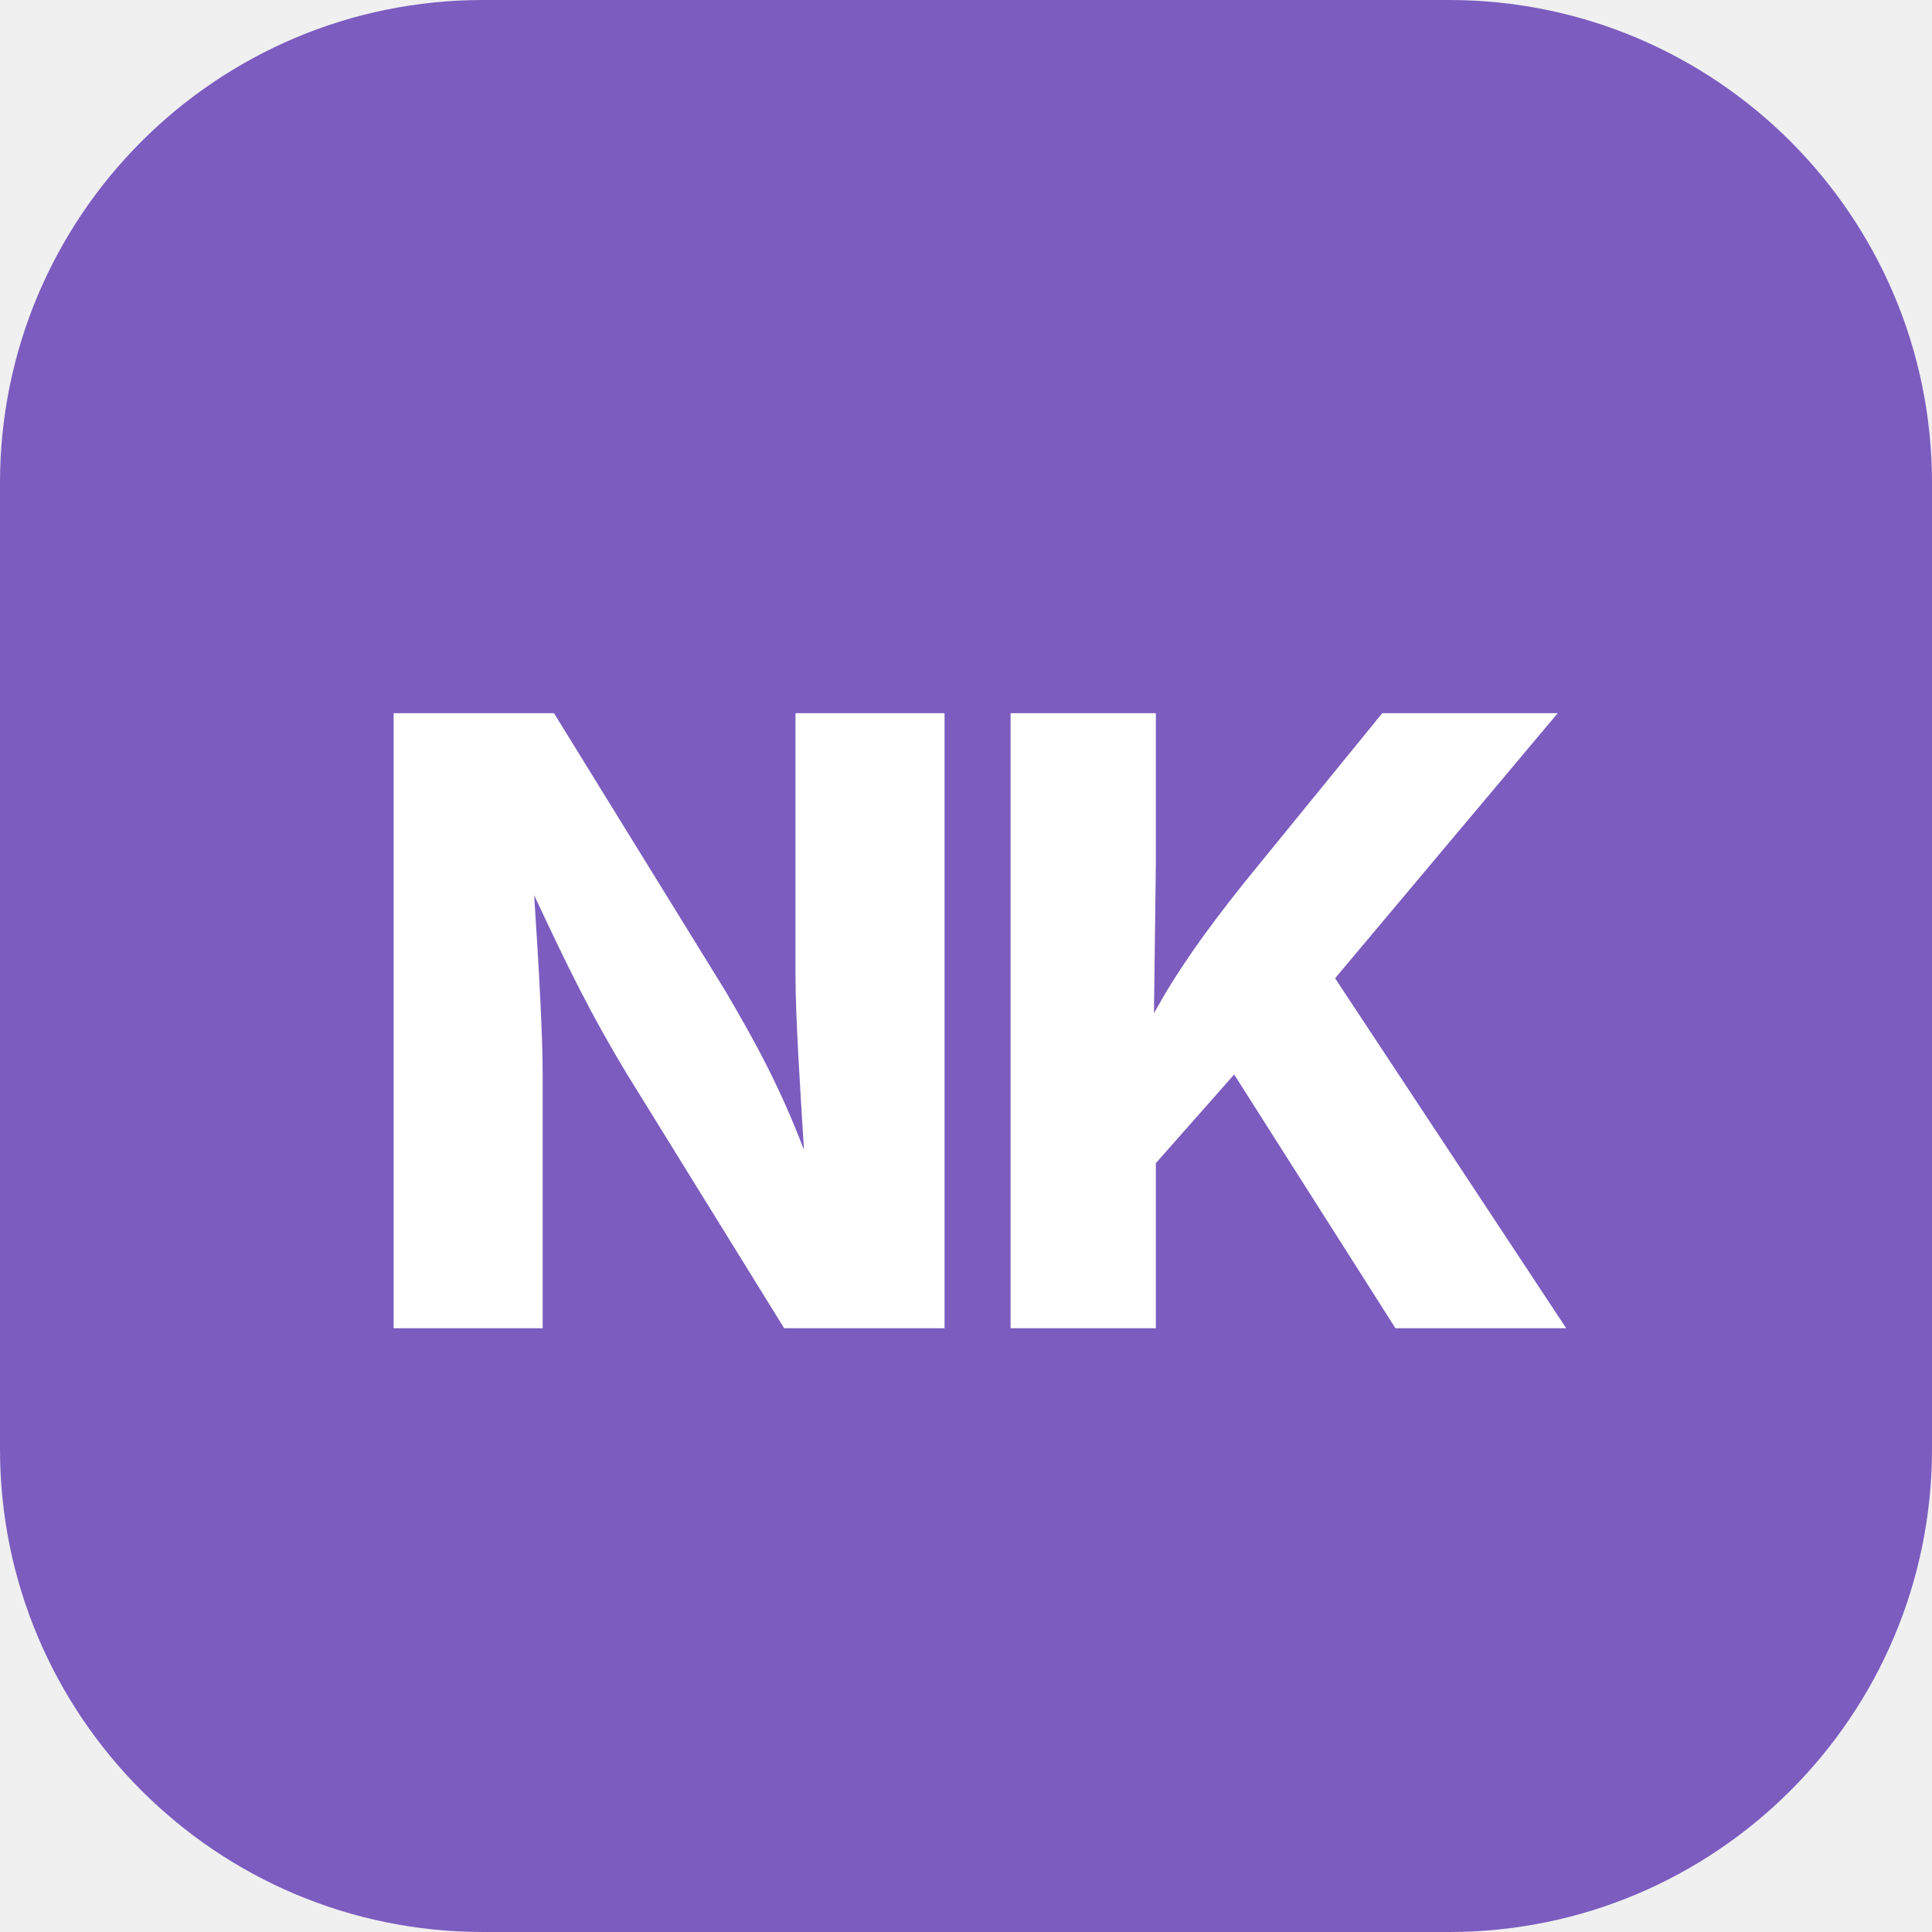
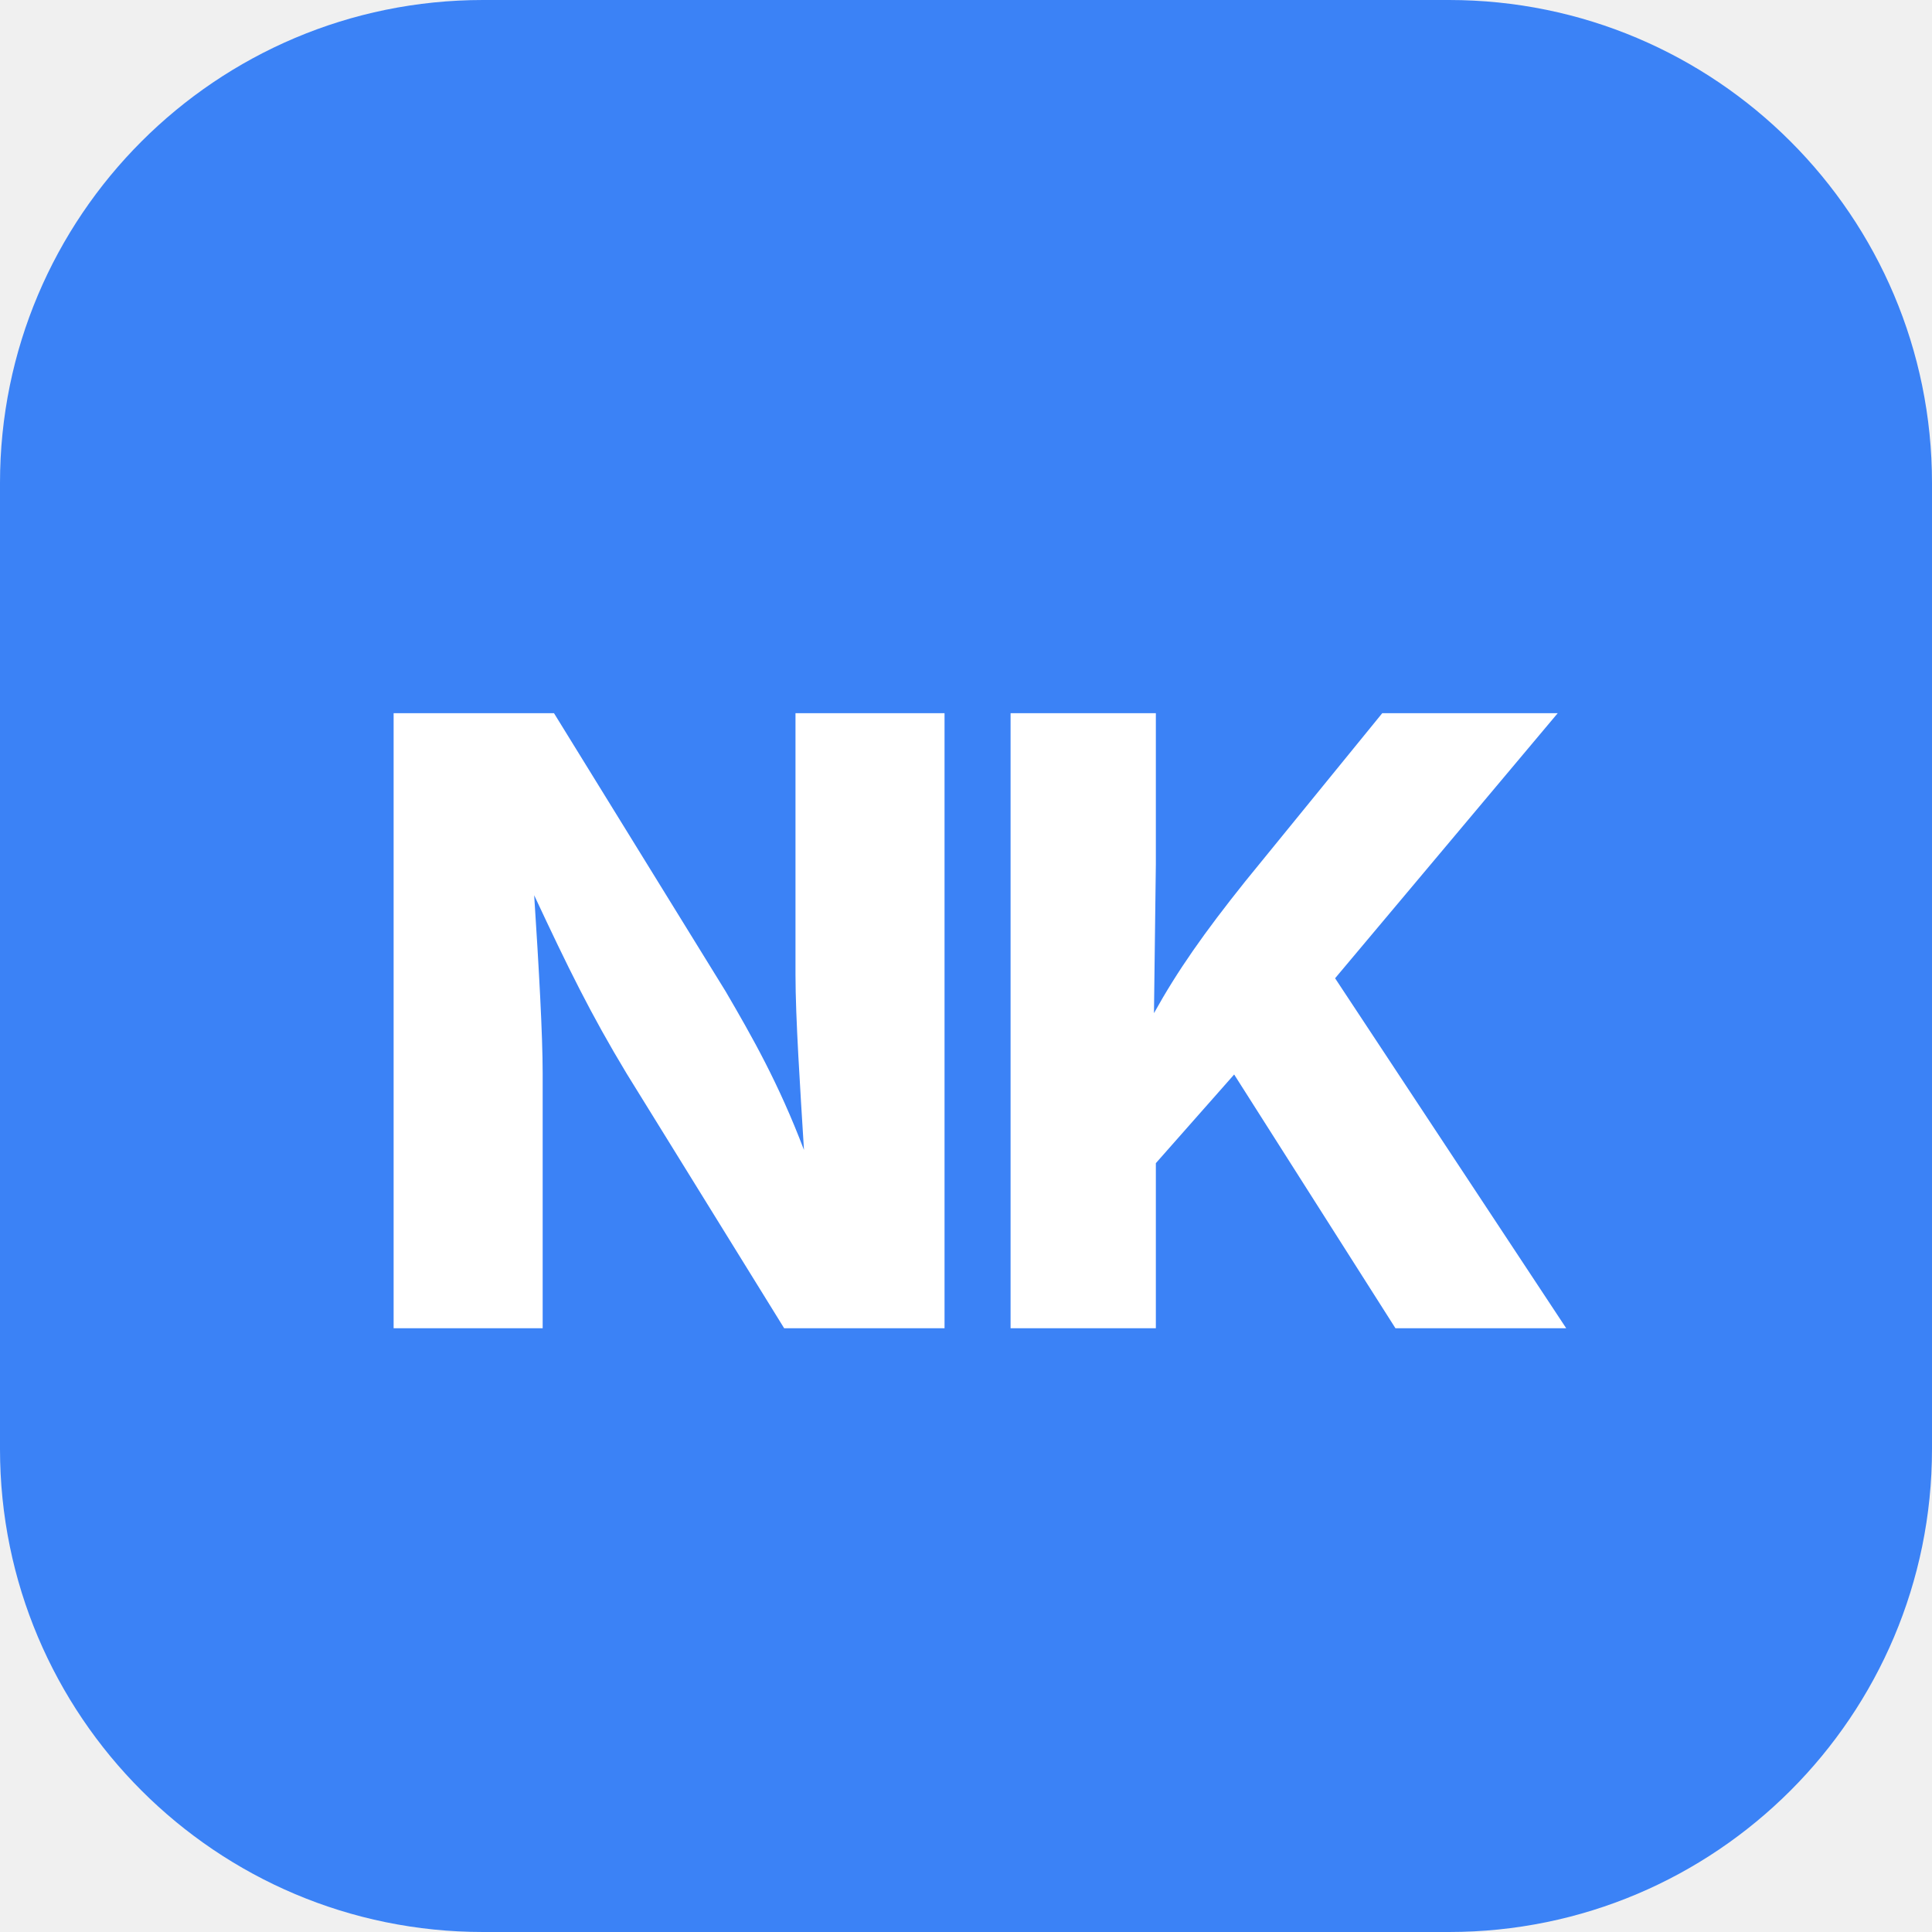
<svg xmlns="http://www.w3.org/2000/svg" viewBox="0 0 32 32">
-   <rect width="32" height="32" rx="8" fill="#7c5cbf" />
+   <rect width="32" height="32" rx="8" fill="#3b82f6" />
  <text x="16" y="22" font-family="-apple-system, sans-serif" font-size="14" font-weight="800" fill="white" text-anchor="middle" letter-spacing="-0.5">NK</text>
</svg>
